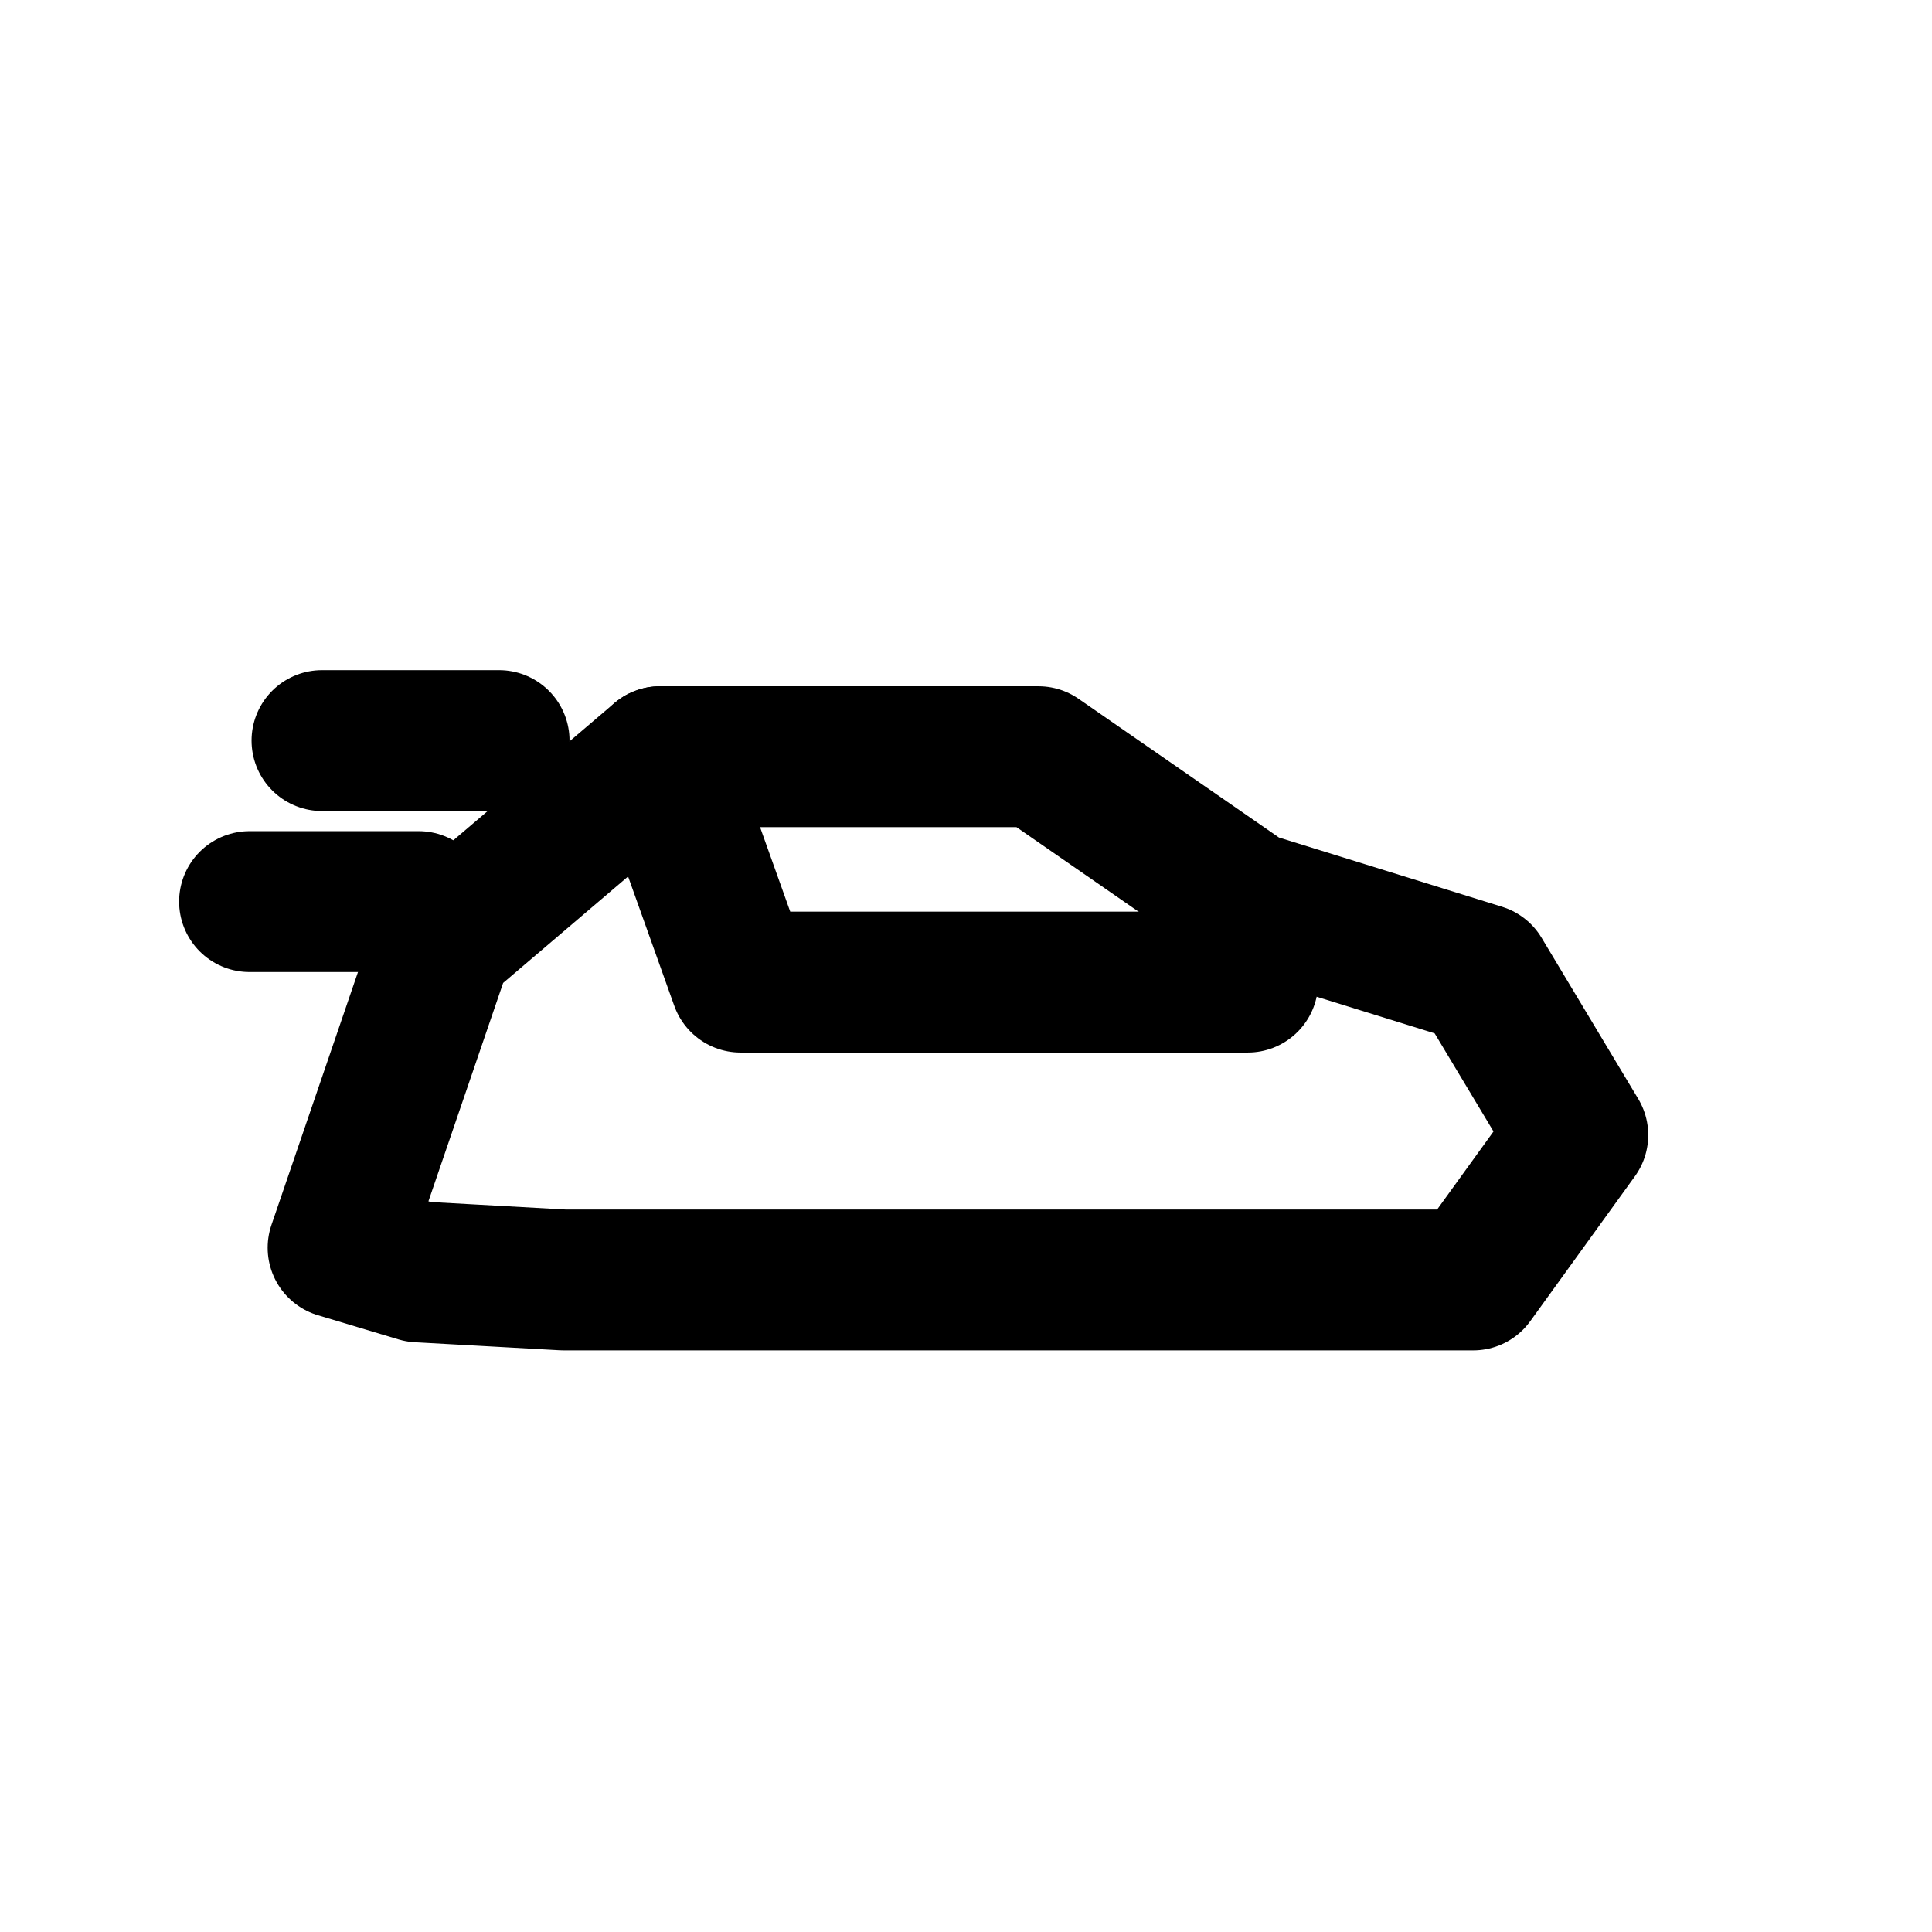
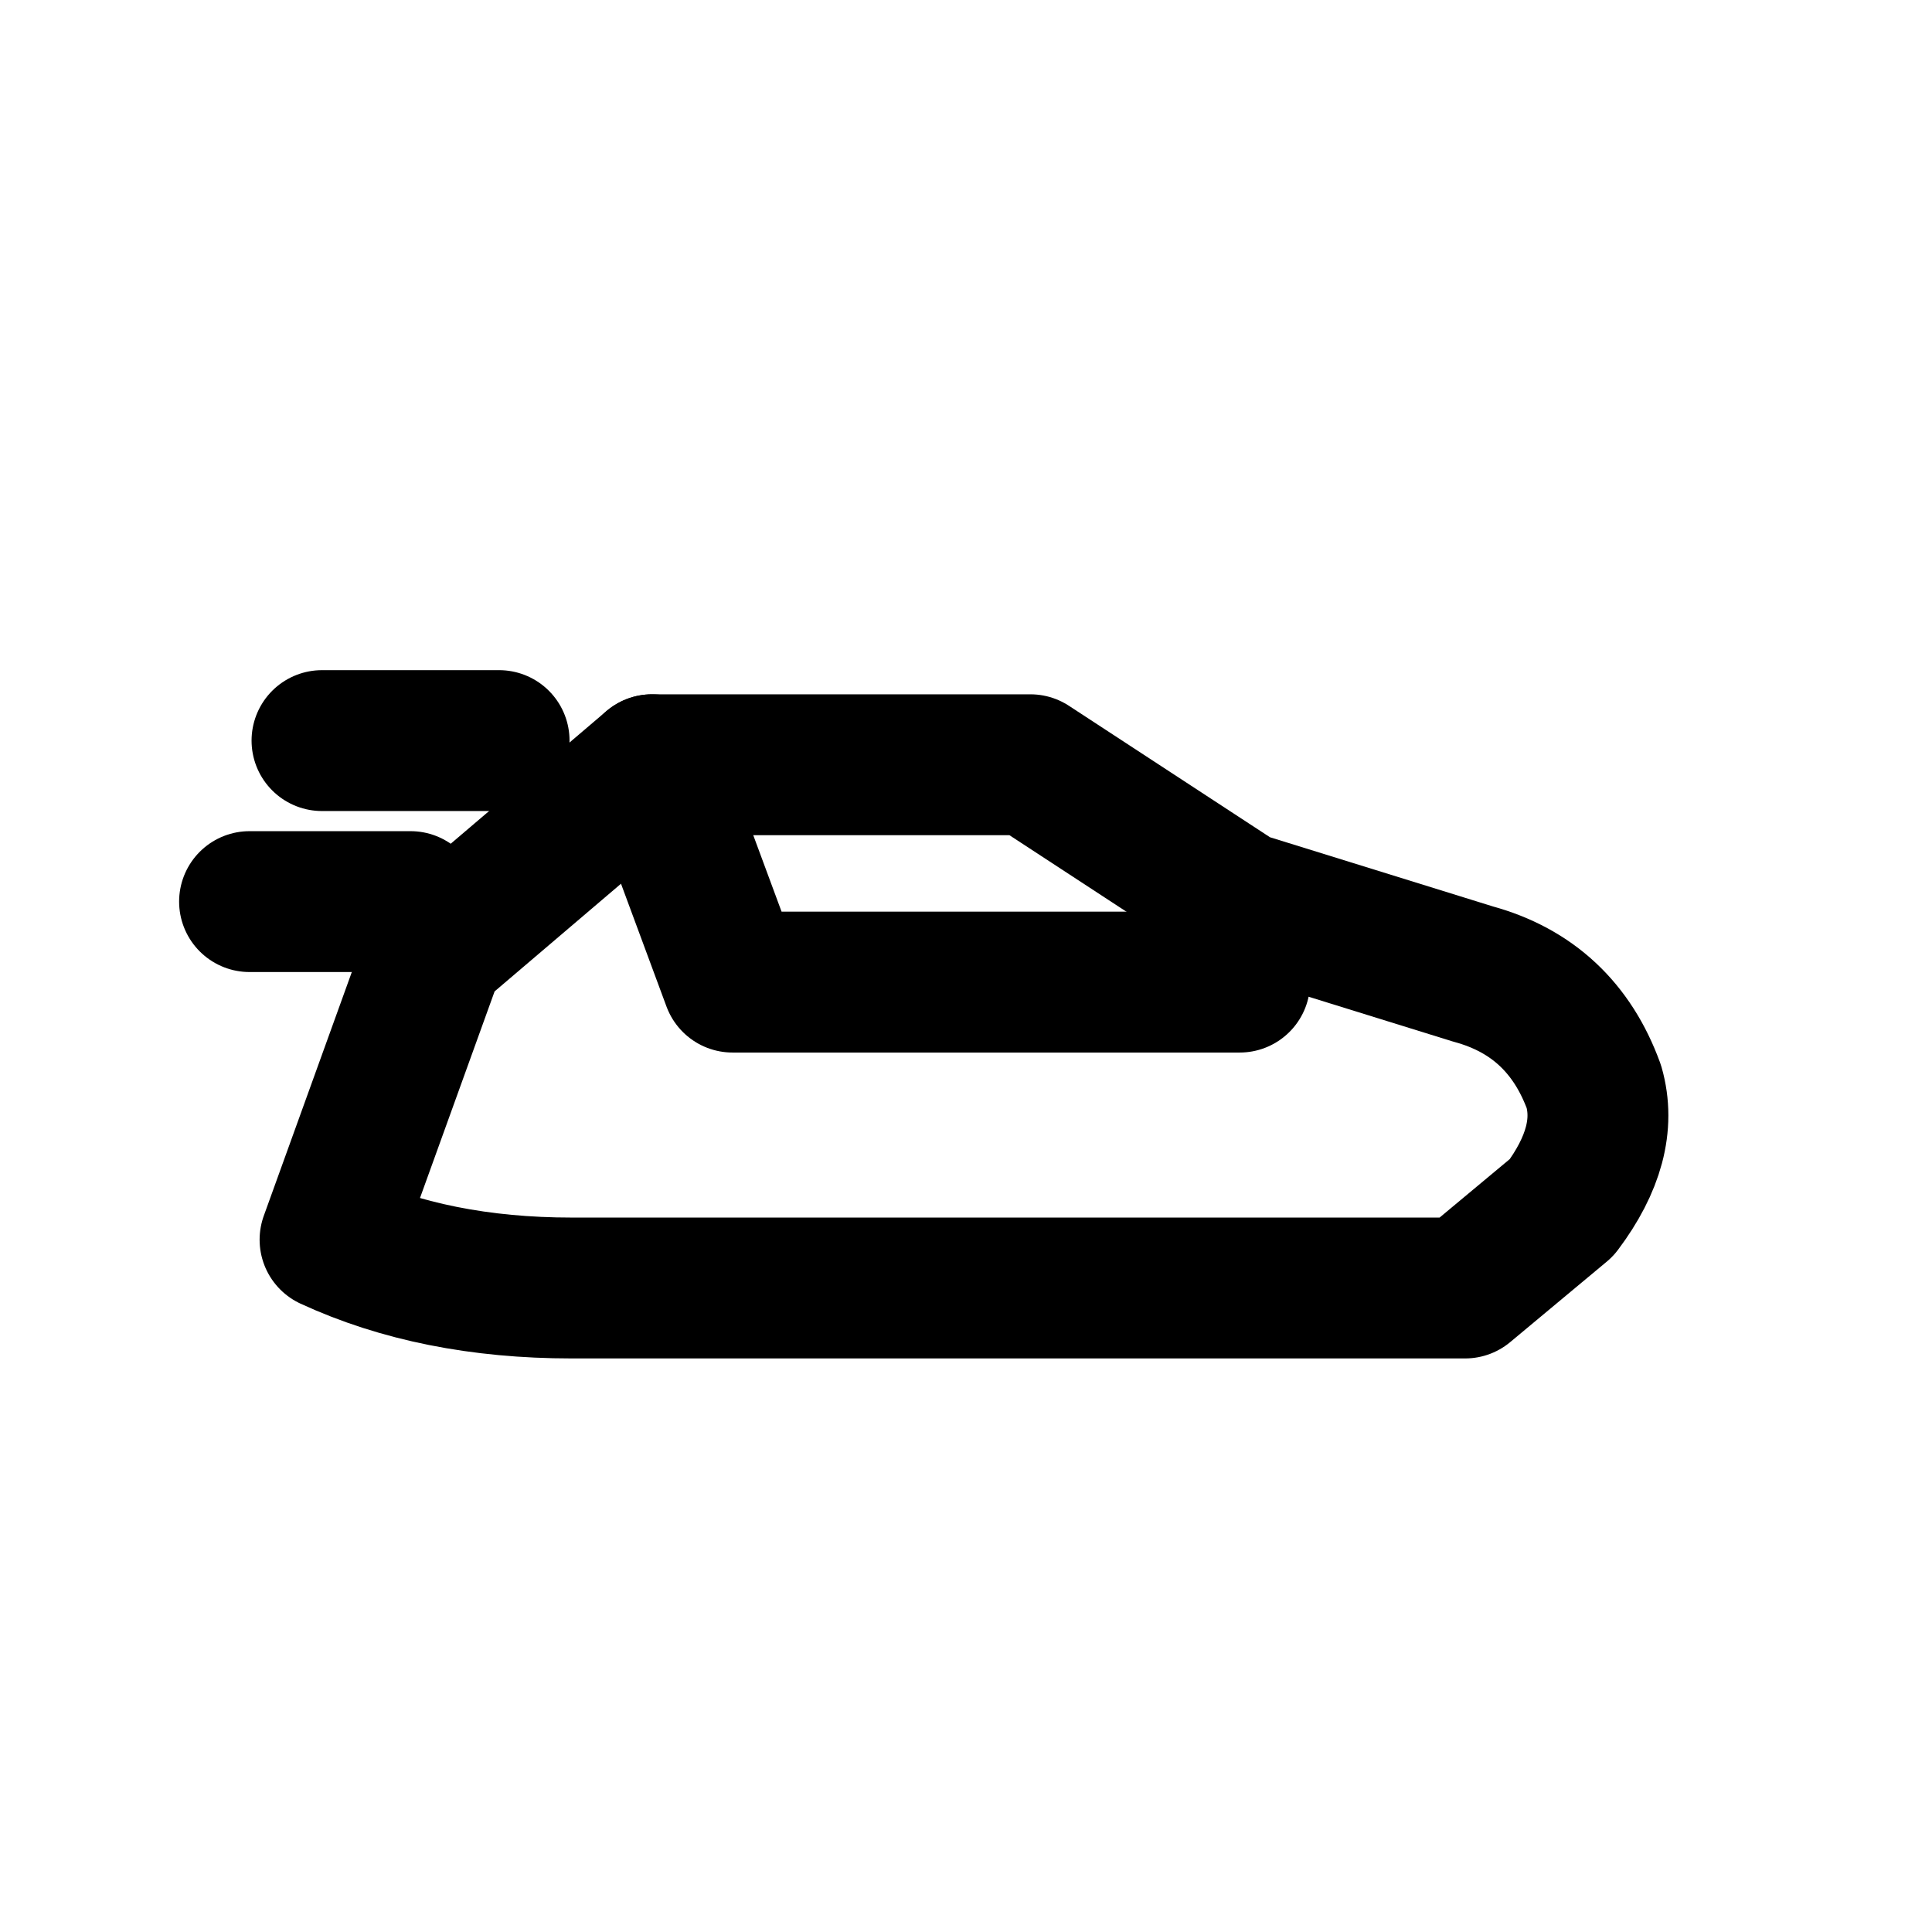
<svg xmlns="http://www.w3.org/2000/svg" viewBox="0 0 24 24" fill="none" stroke="currentColor" stroke-width="1.75" stroke-linecap="round" stroke-linejoin="round">
-   <path d="M4.2 15.5L5.5 11.7L8.2 9.4L12.9 9.4L15.5 11.2L18.4 12.1L19.6 14.1L18.3 15.9L7 15.9L5.2 15.8L4.2 15.5Z" />
-   <path d="M8.2 9.4L9.2 12.2L15.5 12.2" />
-   <path d="M4 9.2L6.2 9.2M3.1 11.2L5.2 11.2" />
+   <path d="M4.1 15.4L5.4 11.8L8.1 9.5L12.8 9.5L15.4 11.2L18.3 12.1Q19.4 12.4 19.8 13.5Q20 14.2 19.4 15L18.2 16L7.1 16Q5.4 16 4.1 15.4Z" />
+   <path d="M8.1 9.5L9.1 12.2L15.4 12.2" />
+   <path d="M4 9.2L6.2 9.2M3.1 11.2L5.1 11.2" />
</svg>
